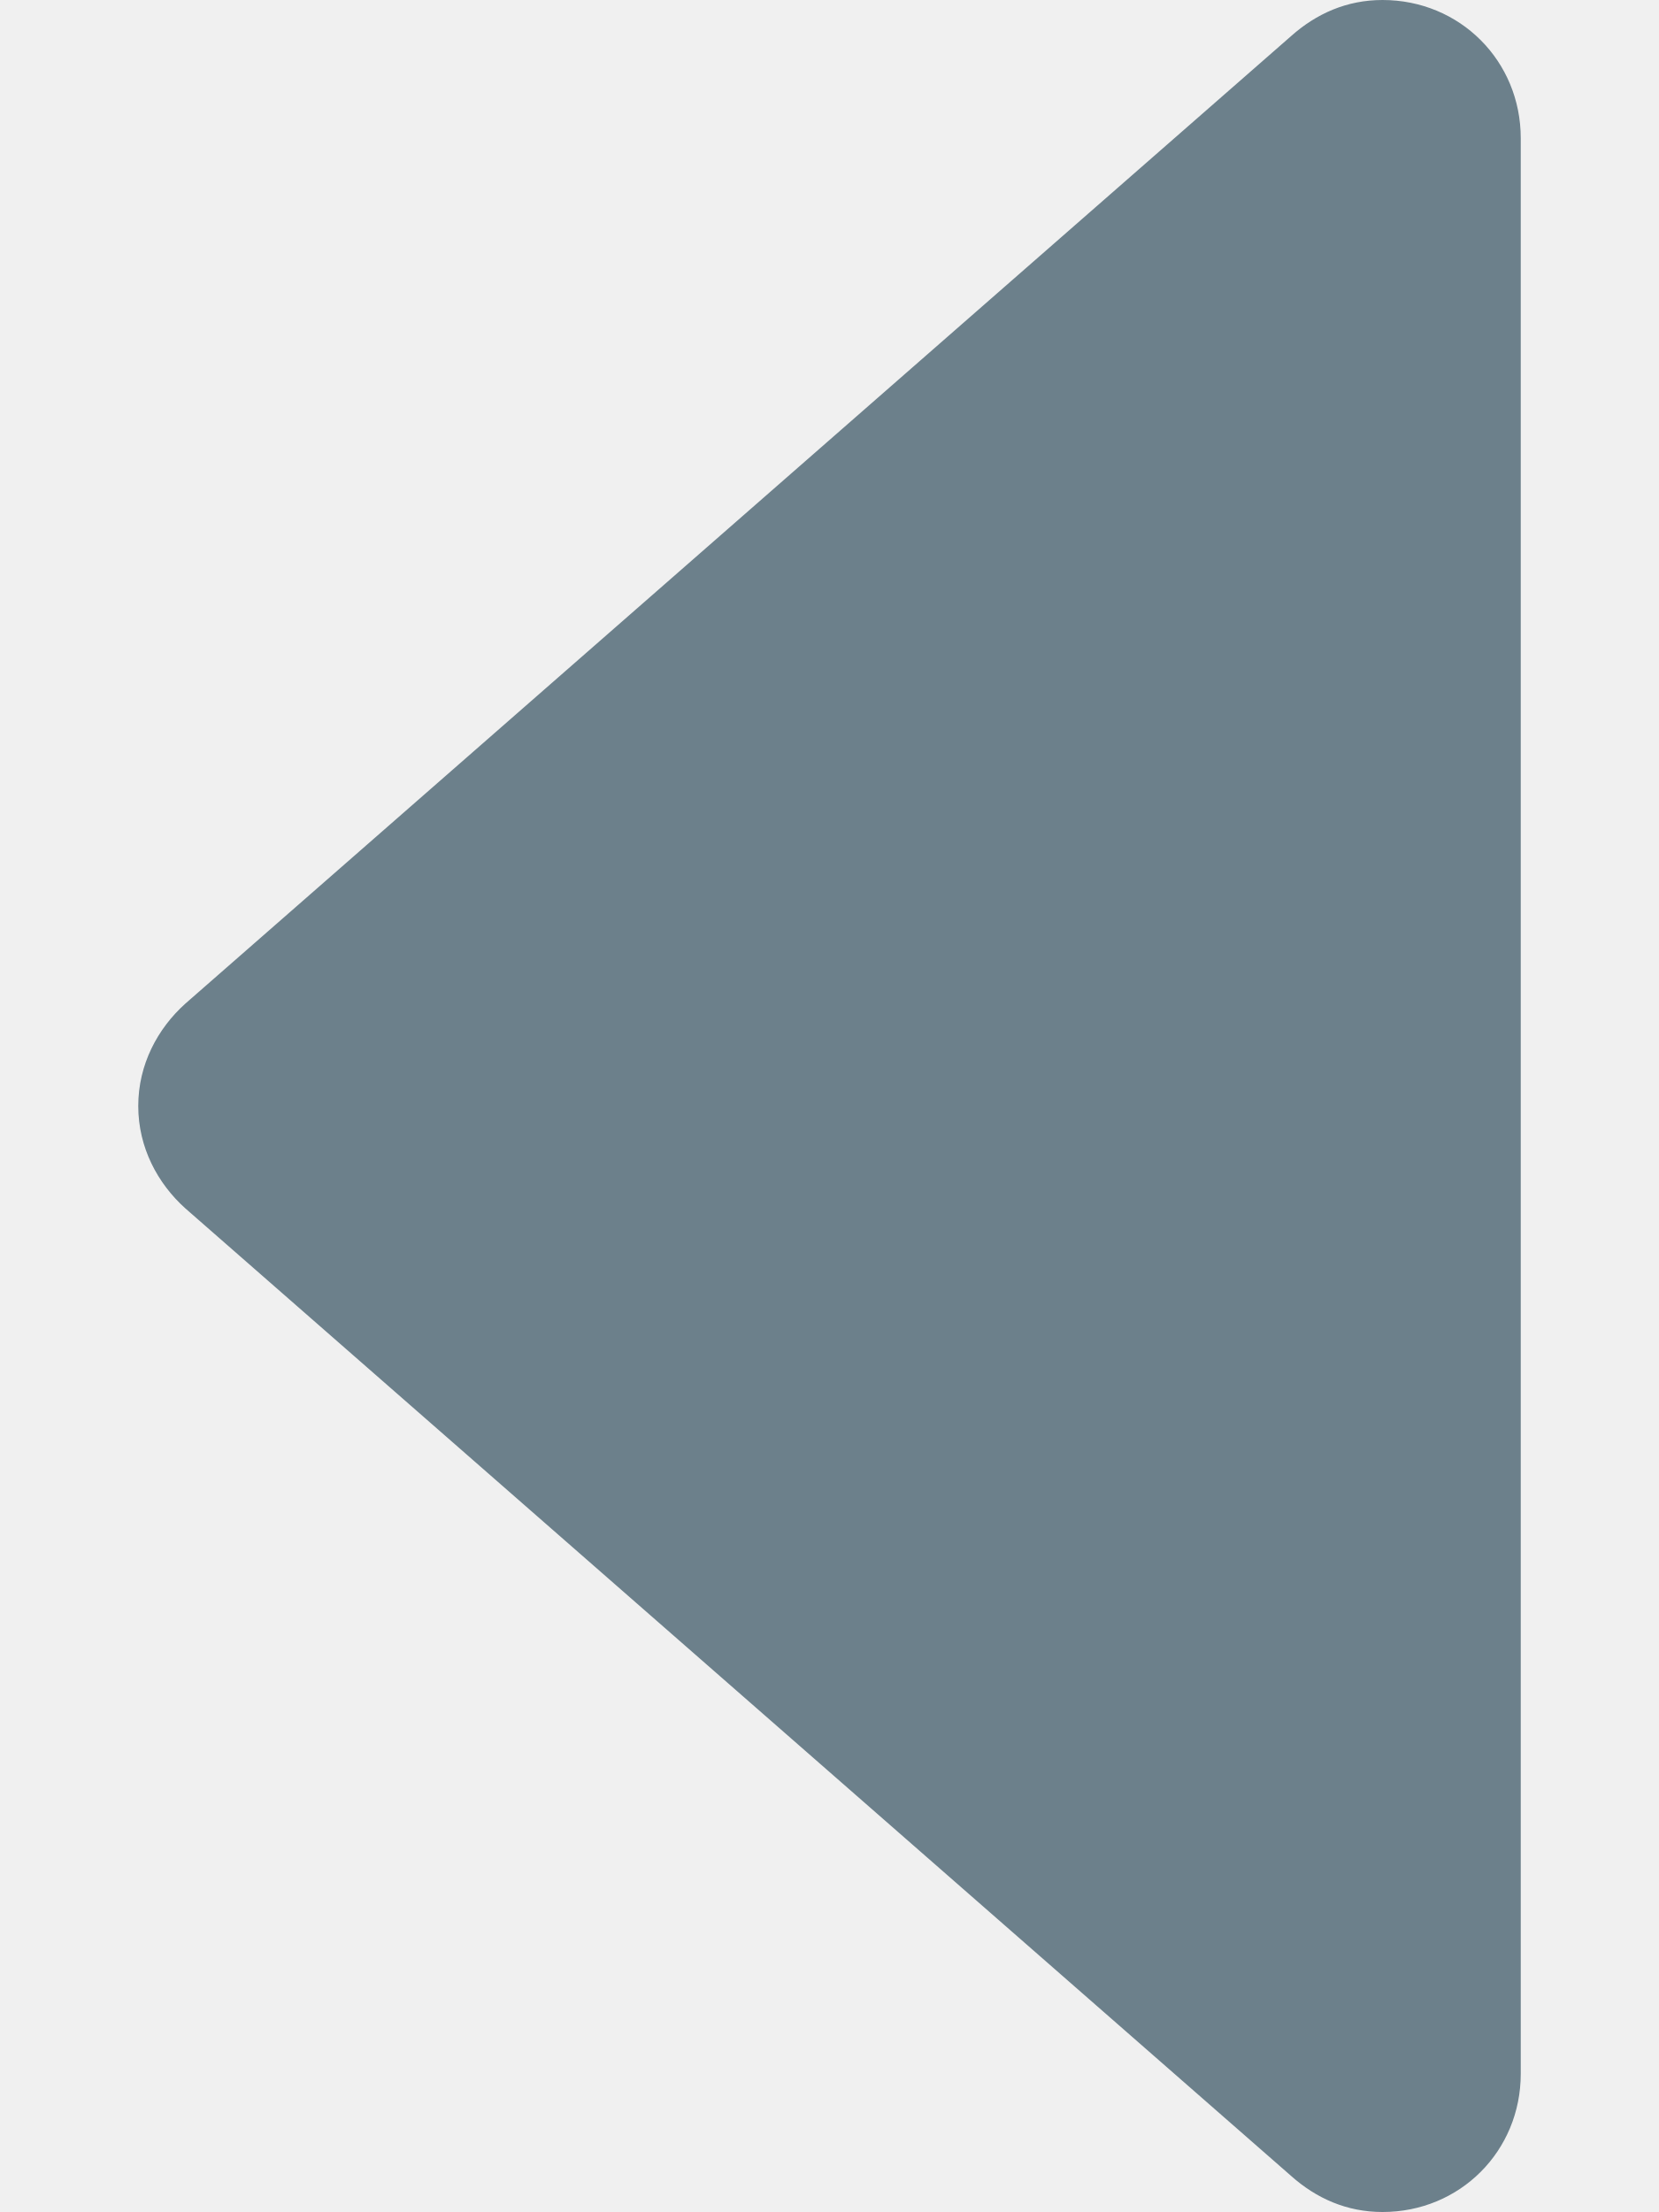
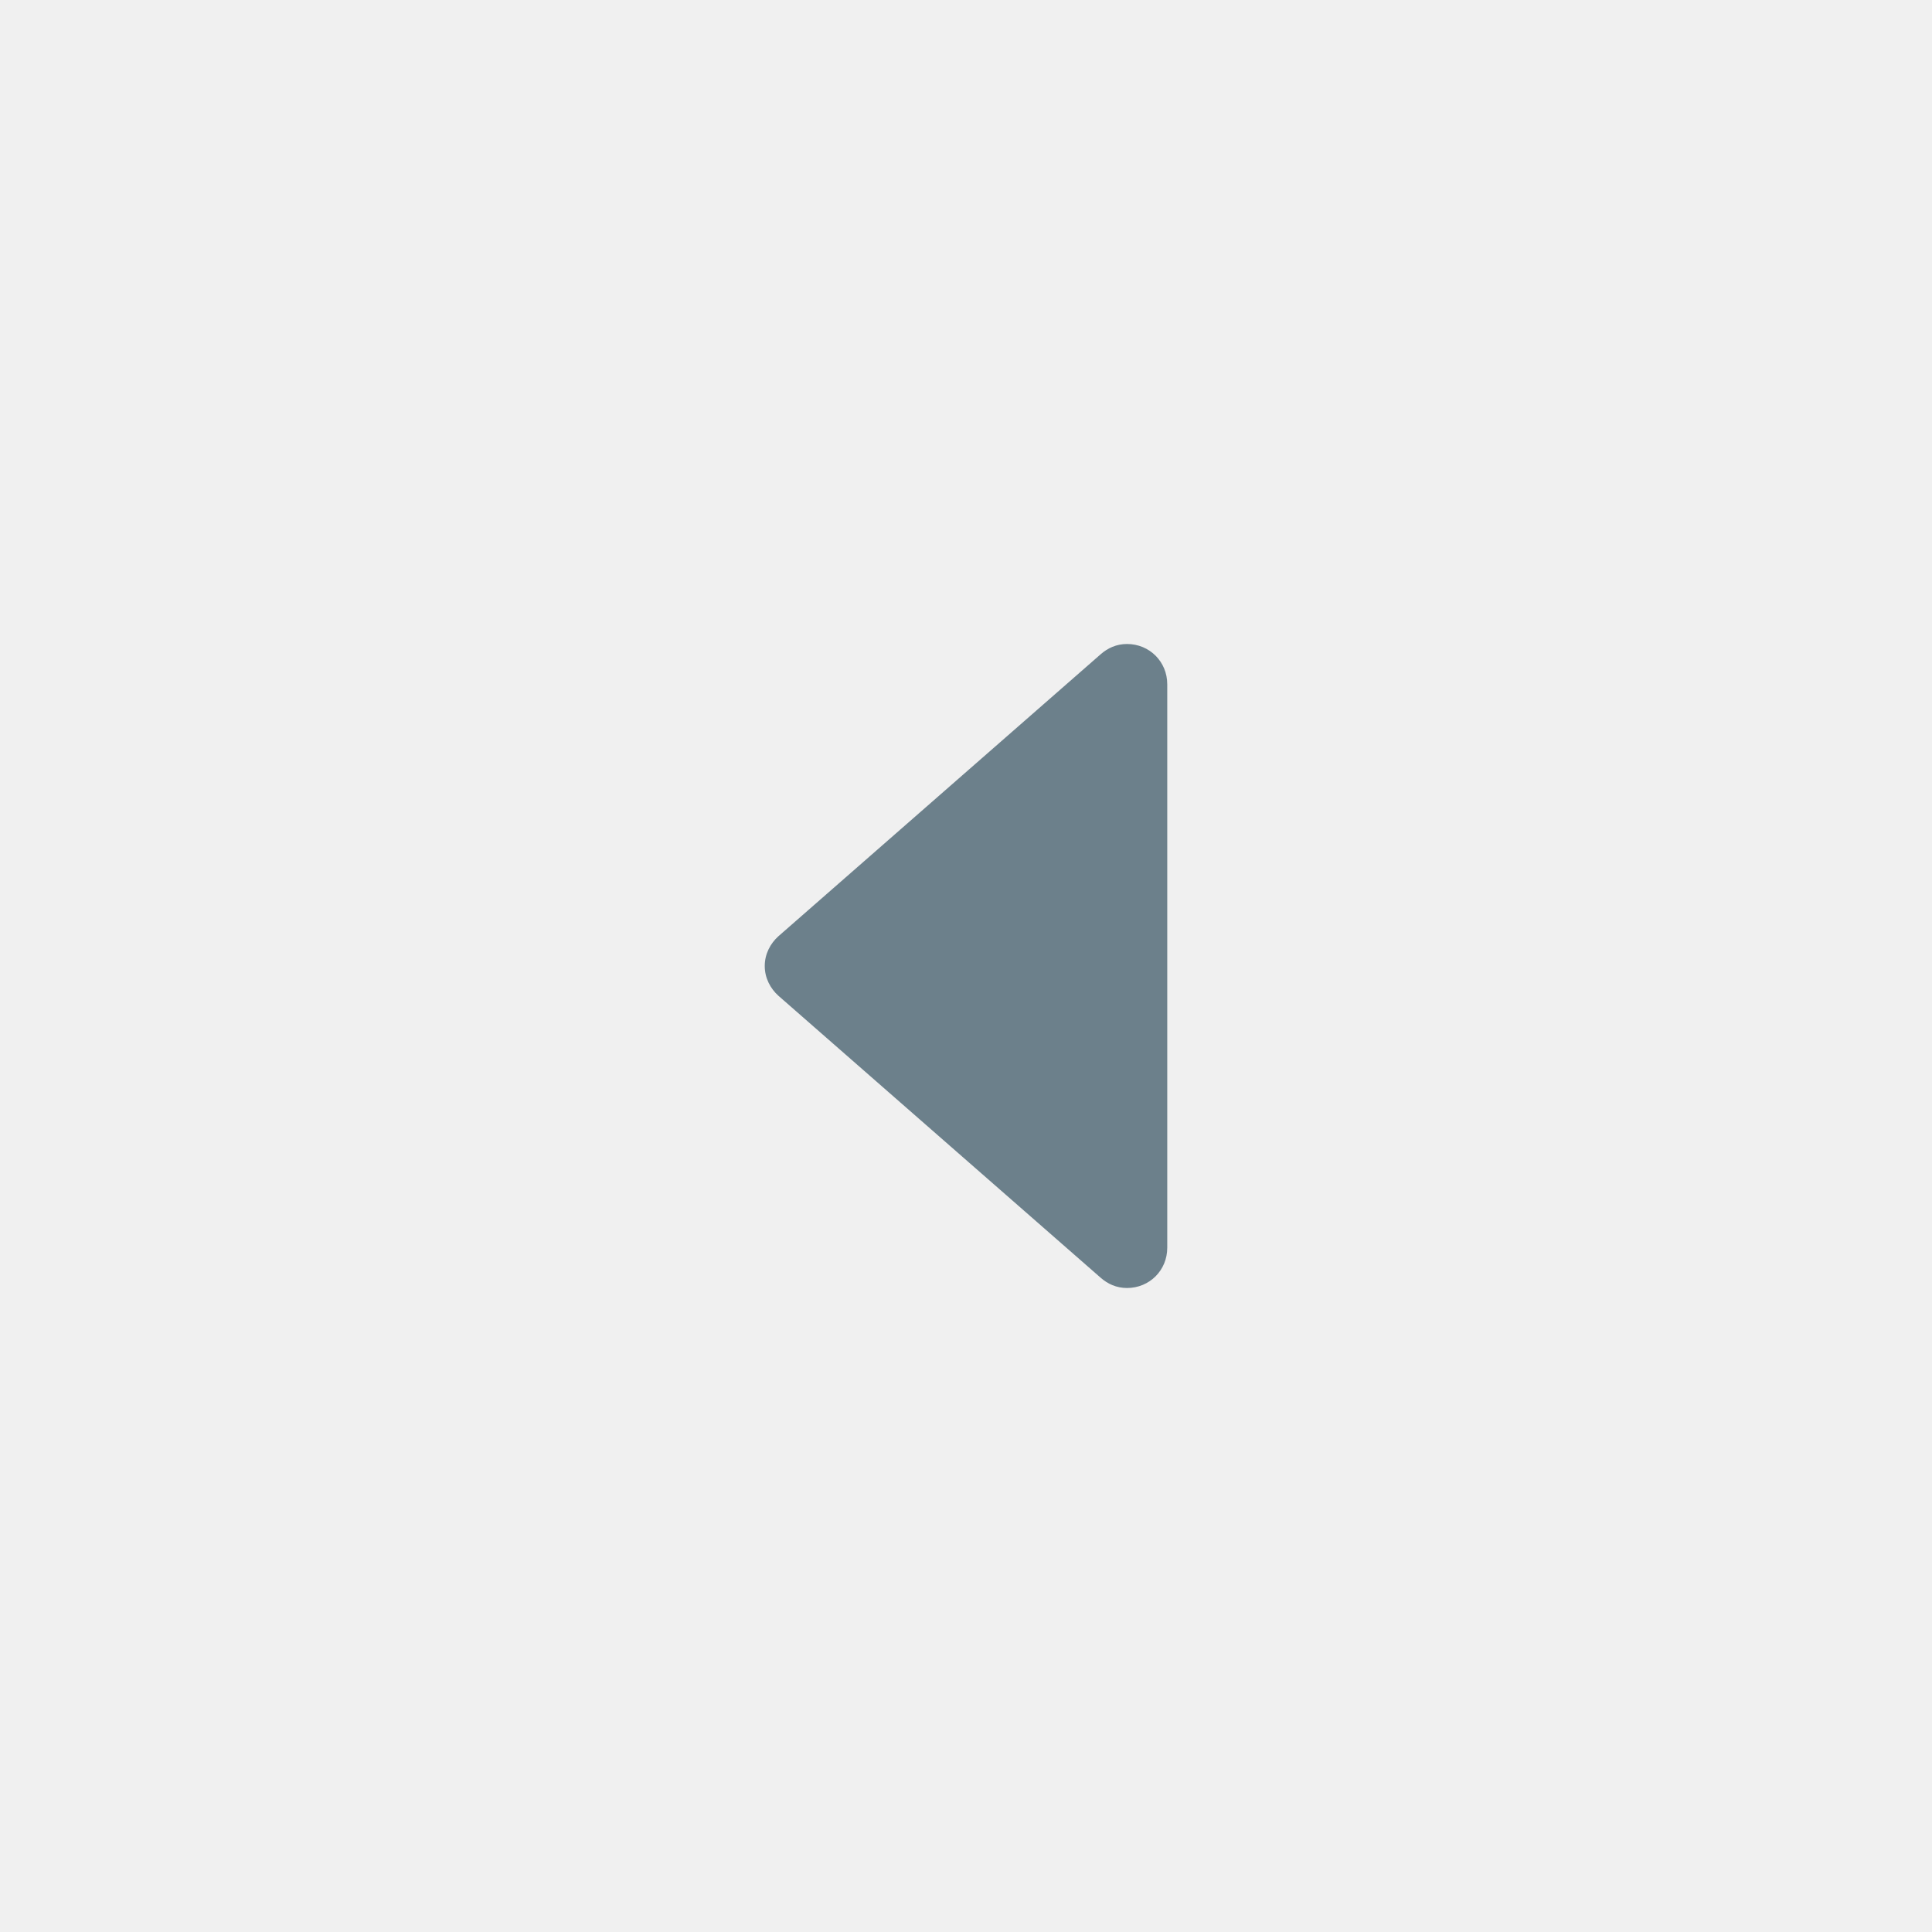
- <svg xmlns="http://www.w3.org/2000/svg" xmlns:xlink="http://www.w3.org/1999/xlink" width="6px" height="8px" viewBox="0 0 6 8" version="1.1">
-   <defs>
-     <path d="M14,8 C13.87,8 13.76,8.05 13.67,8.13 L9.67,11.63 C9.57,11.72 9.5,11.85 9.5,12 C9.5,12.15 9.57,12.28 9.67,12.37 L13.67,15.87 C13.76,15.95 13.87,16 14,16 C14.28,16 14.5,15.78 14.5,15.5 L14.5,8.5 C14.5,8.22 14.28,8 14,8 Z" id="path-1" />
-   </defs>
-   <g id="Иконки-CMP" stroke="none" stroke-width="1" fill="none" fill-rule="evenodd">
-     <g id="Artboard" transform="translate(-1904, -1839)">
-       <g id="Icons-/-Arrow-Left" transform="translate(1895, 1831)">
-         <rect id="Rectangle-Copy" x="0" y="0" width="24" height="24" />
-         <mask id="mask-2" fill="white">
-           <use xlink:href="#path-1" />
-         </mask>
-         <use id="caret-left" fill="#6C808B" fill-rule="nonzero" xlink:href="#path-1" />
-       </g>
-     </g>
+ <svg xmlns="http://www.w3.org/2000/svg" width="24" height="24" viewBox="0 0 24 24" fill="none">
+   <g id="Icons / Arrow Left">
+     <path id="caret-left" d="M14 8C13.87 8 13.76 8.05 13.67 8.13L9.67 11.63C9.57 11.72 9.5 11.85 9.5 12C9.5 12.15 9.57 12.28 9.67 12.37L13.67 15.87C13.76 15.95 13.87 16 14 16C14.28 16 14.5 15.78 14.5 15.5V8.5C14.5 8.22 14.28 8 14 8Z" fill="#6C808B" />
  </g>
</svg>
